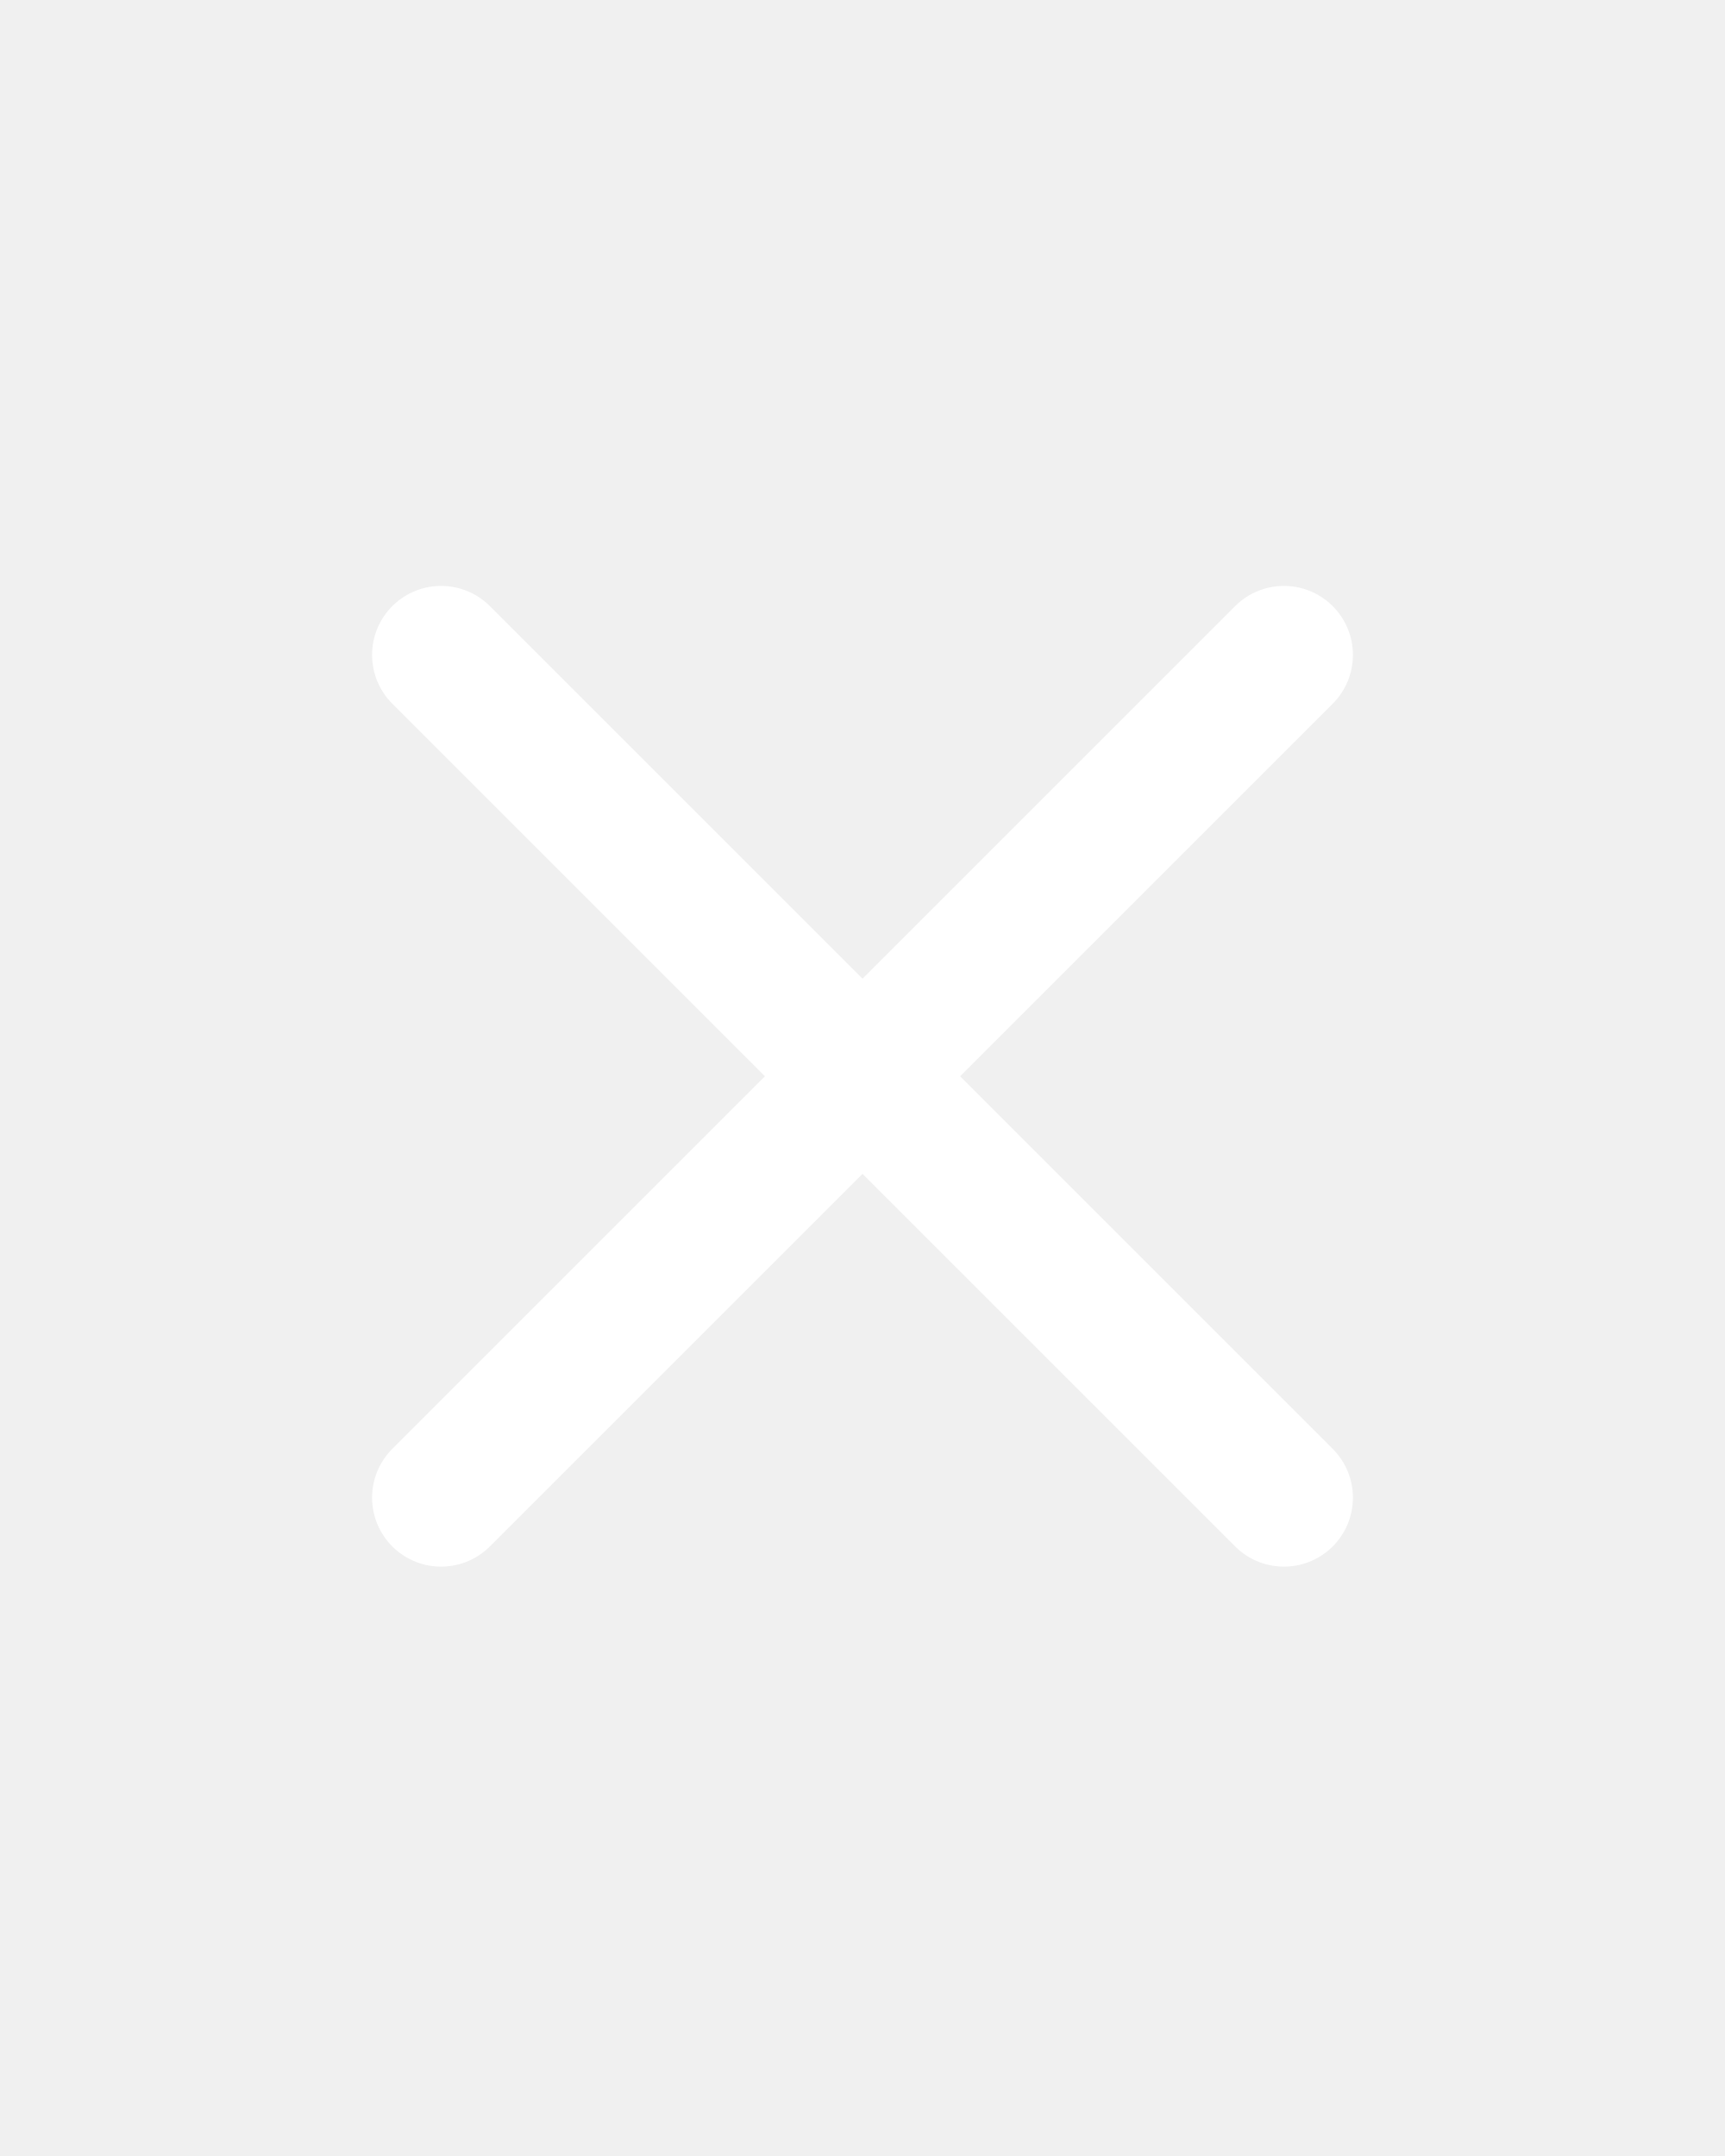
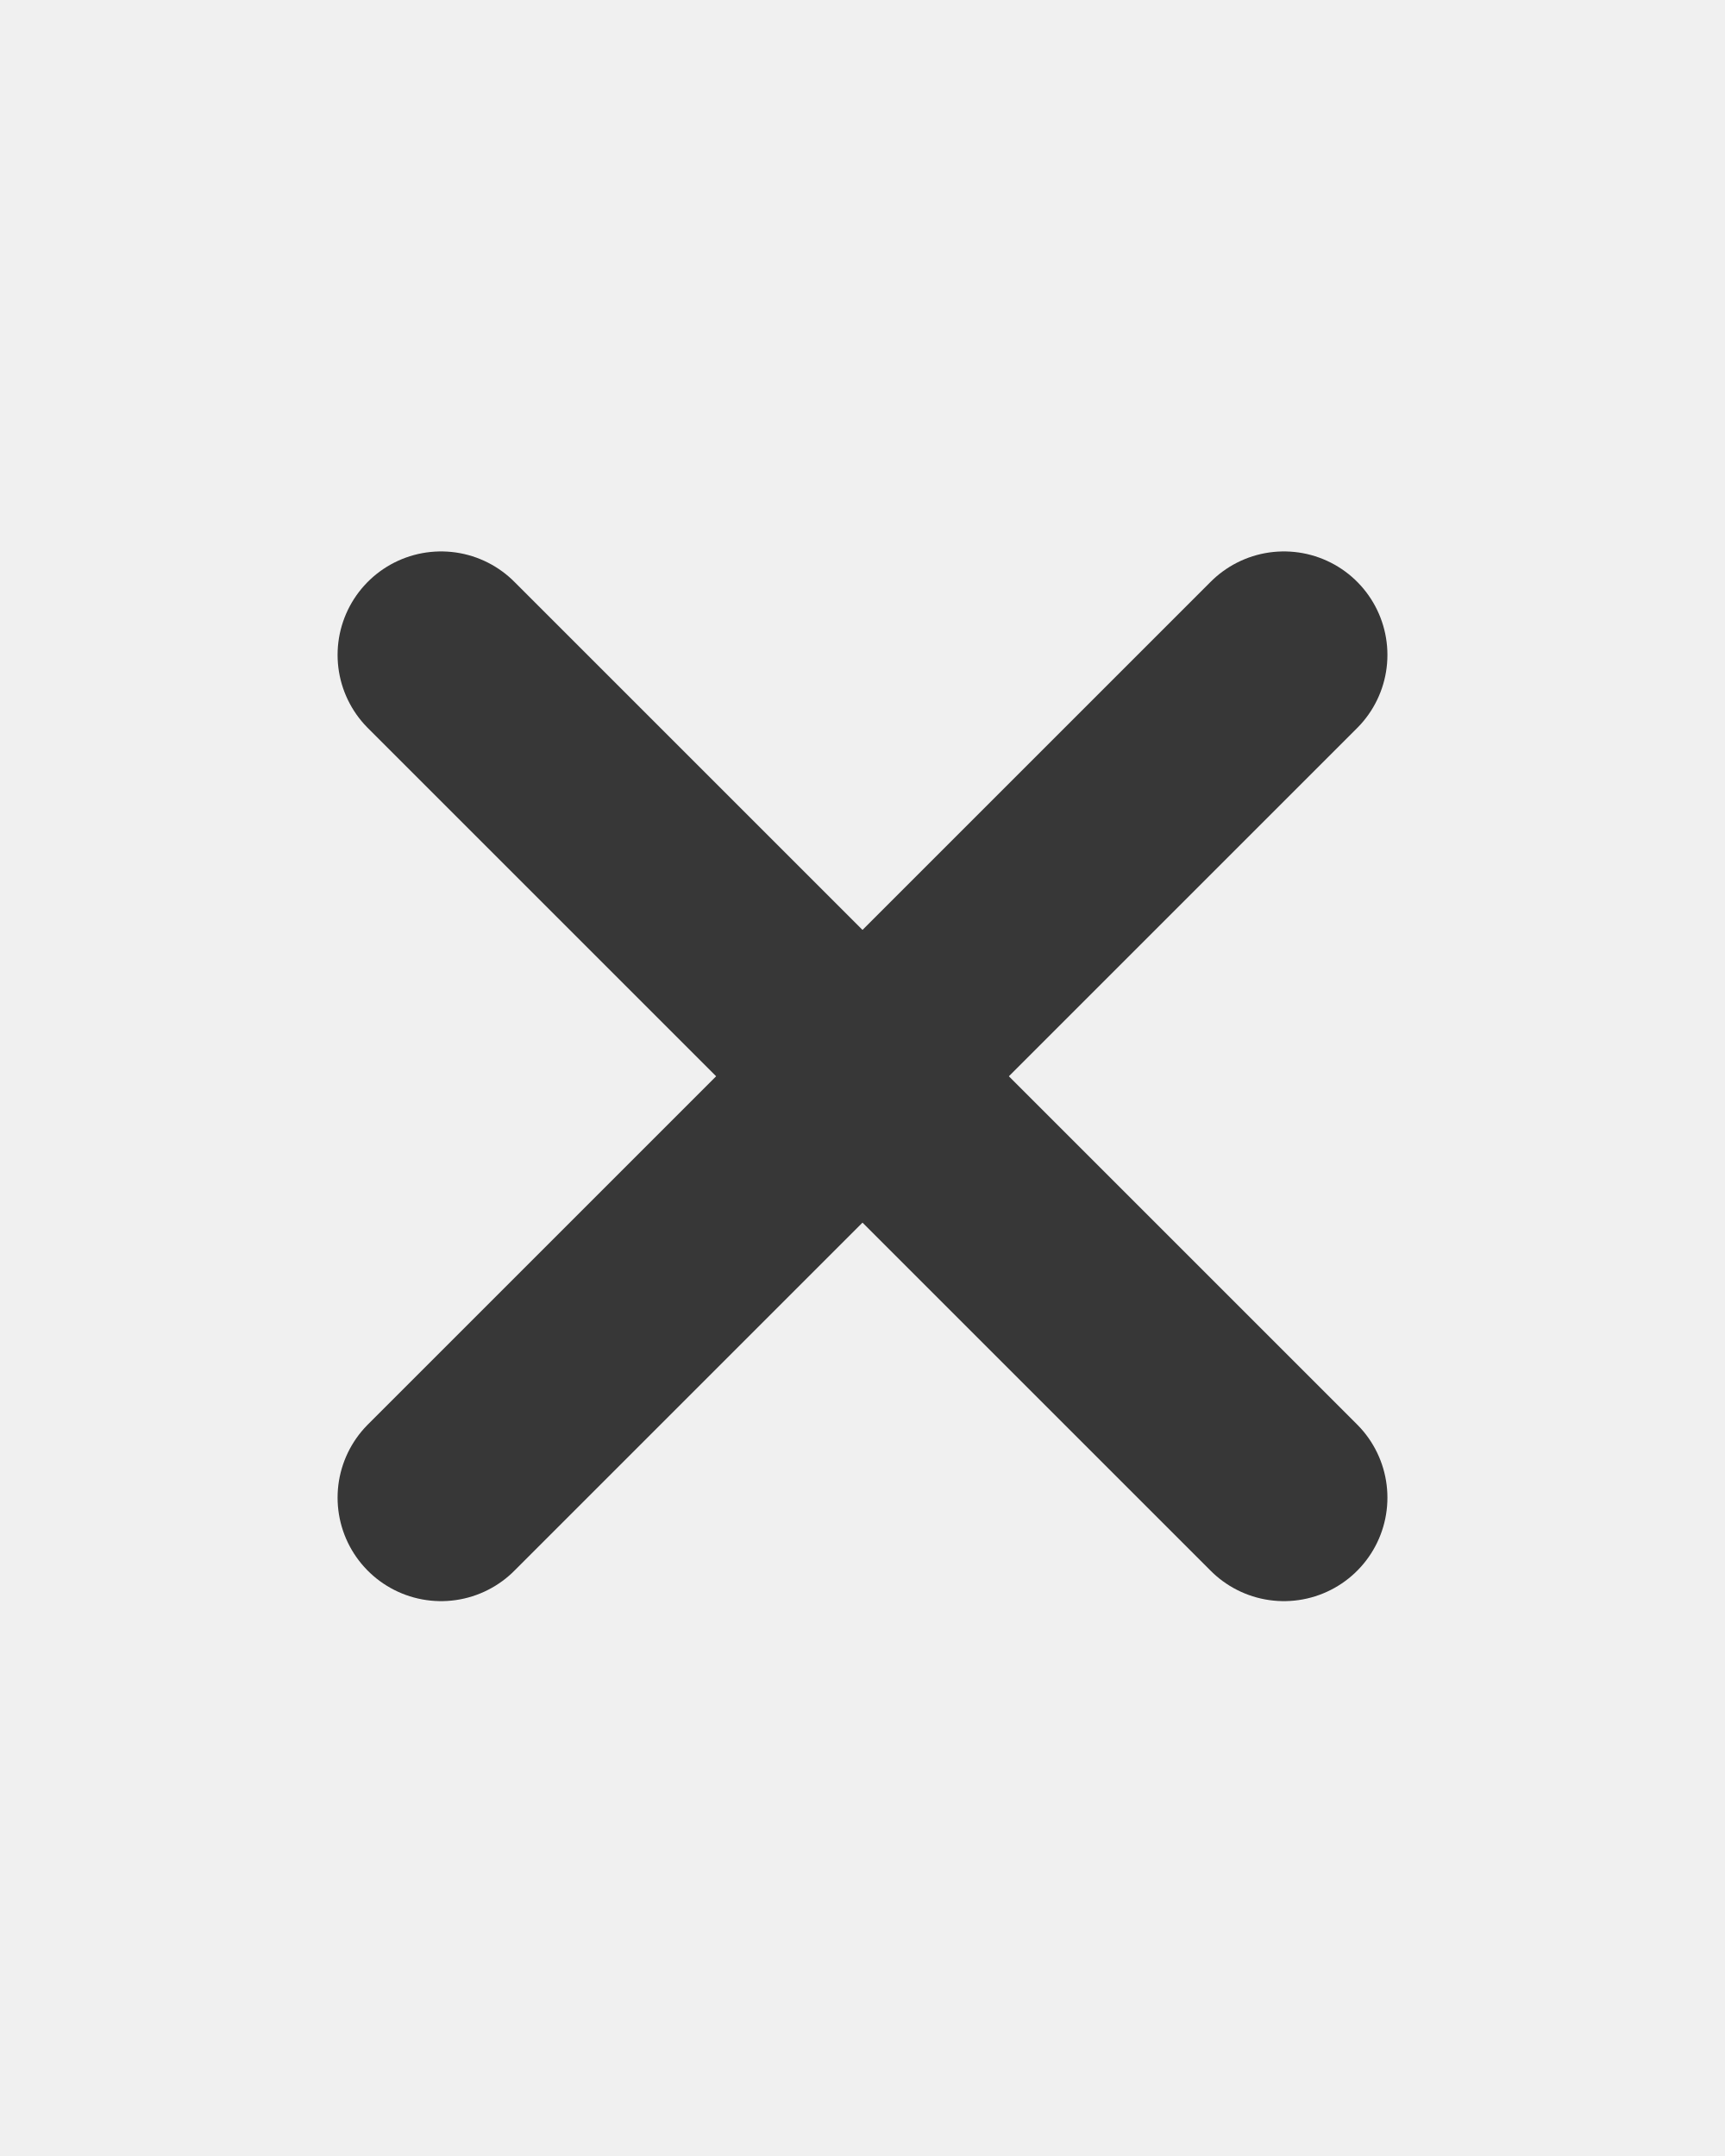
<svg xmlns="http://www.w3.org/2000/svg" id="Layer_1" data-name="Layer 1" viewBox="0 0 100 125">
-   <line x1="74.43" y1="37.97" x2="25.57" y2="86.83" style="fill:none;stroke:#fff;stroke-linecap:round;stroke-miterlimit:10;stroke-width:8px" />
-   <line x1="25.57" y1="37.97" x2="74.43" y2="86.83" style="fill:none;stroke:#fff;stroke-linecap:round;stroke-miterlimit:10;stroke-width:8px" />
+   <line x1="74.43" y1="37.97" x2="25.57" y2="86.83" style="fill:none;stroke:#373737;stroke-linecap:round;stroke-miterlimit:10;stroke-width:12px" />
+   <line x1="25.57" y1="37.97" x2="74.43" y2="86.83" style="fill:none;stroke:#373737;stroke-linecap:round;stroke-miterlimit:10;stroke-width:12px" />
</svg>
